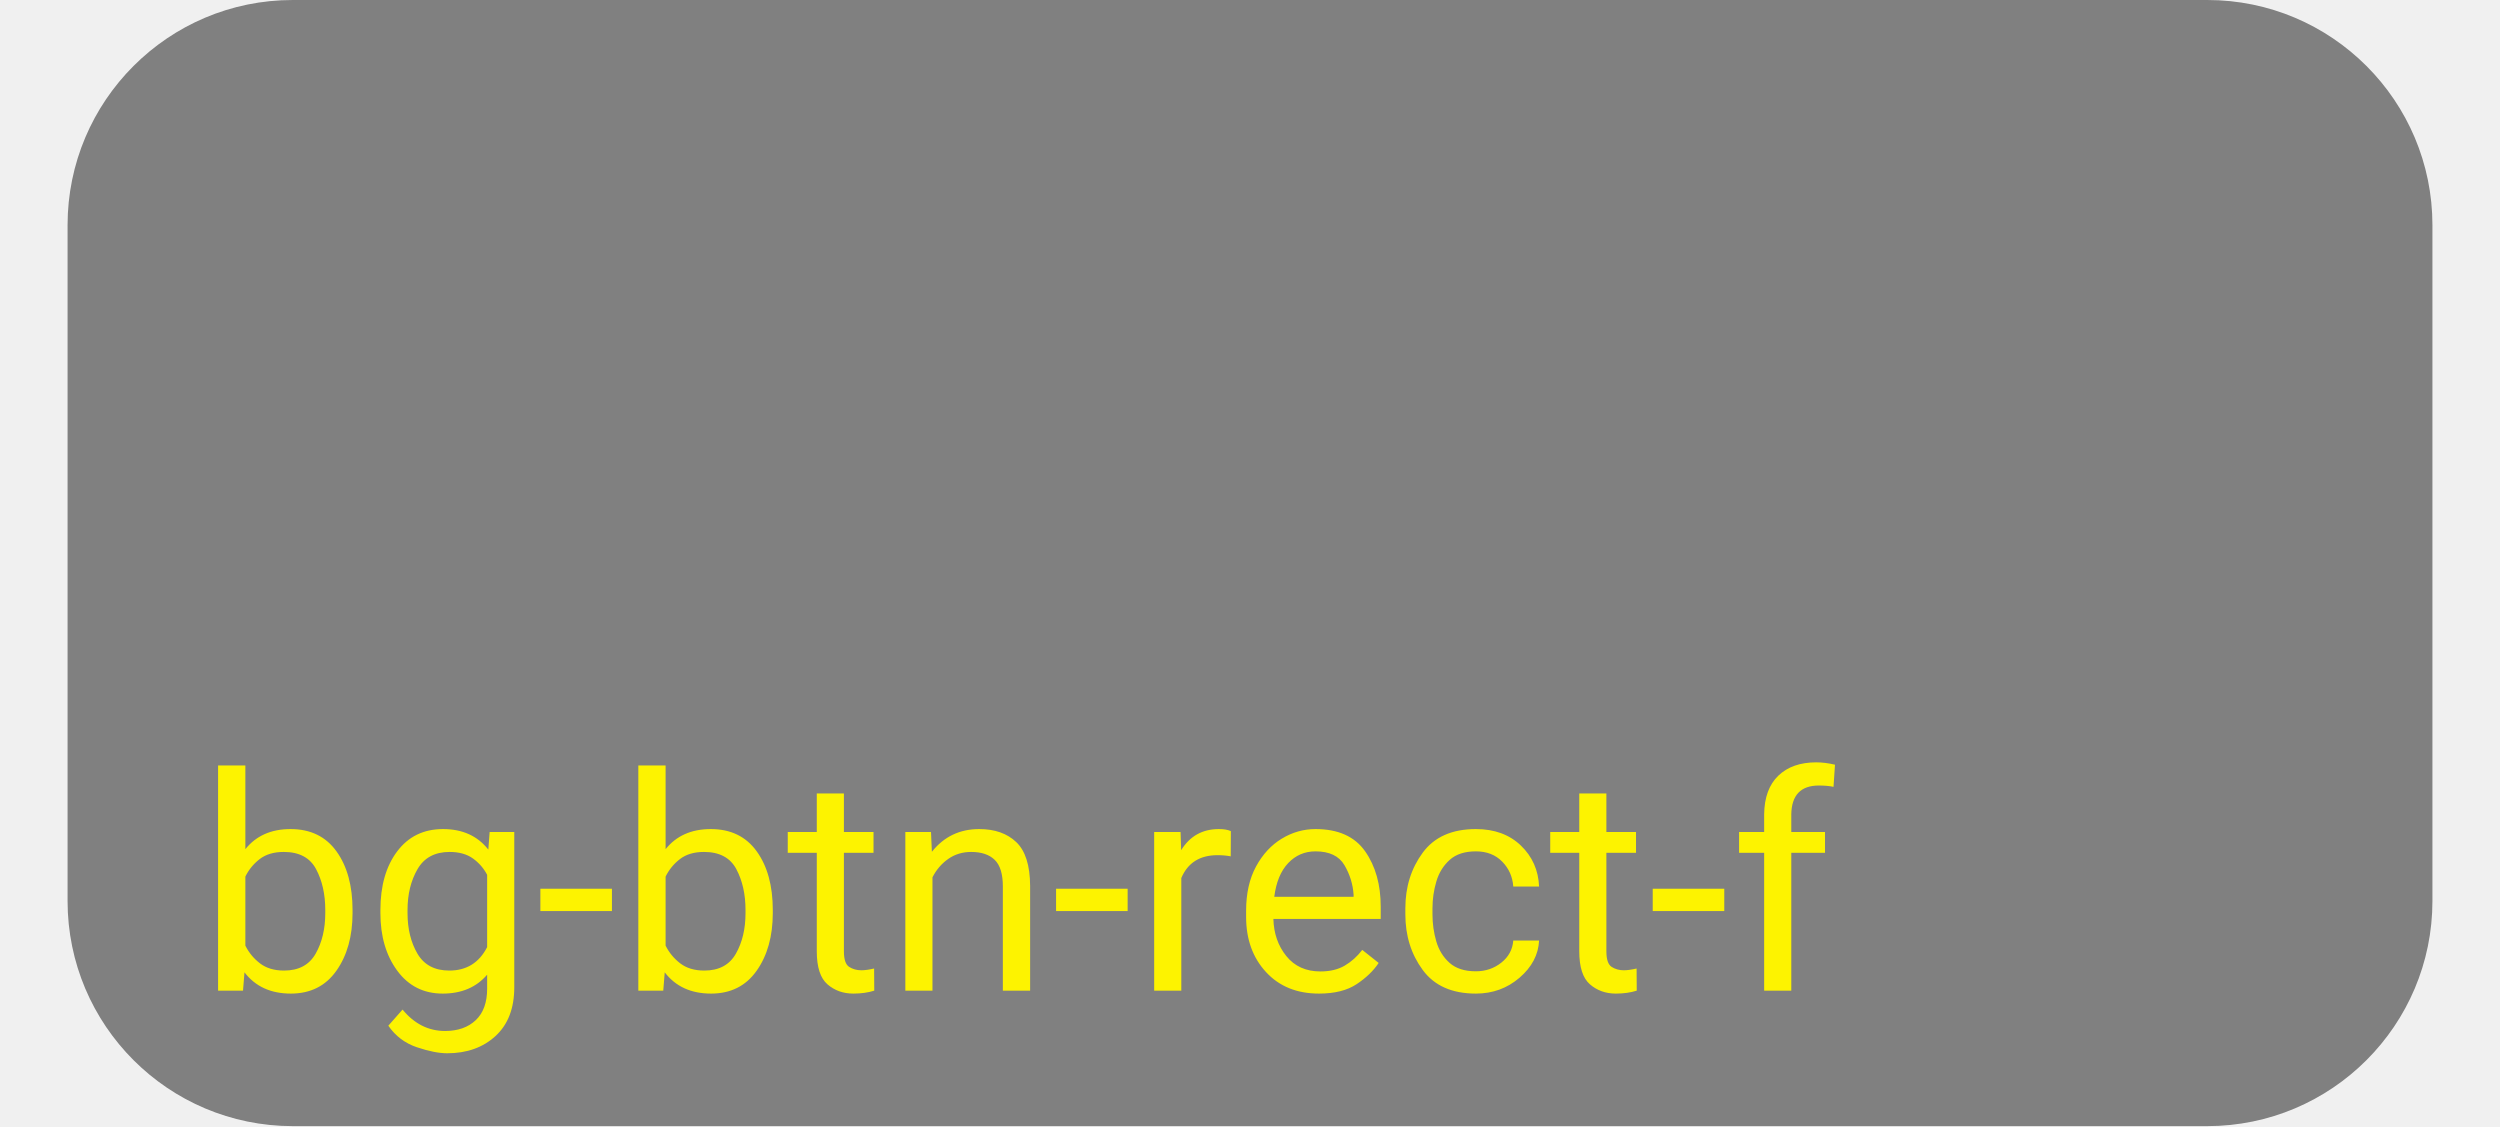
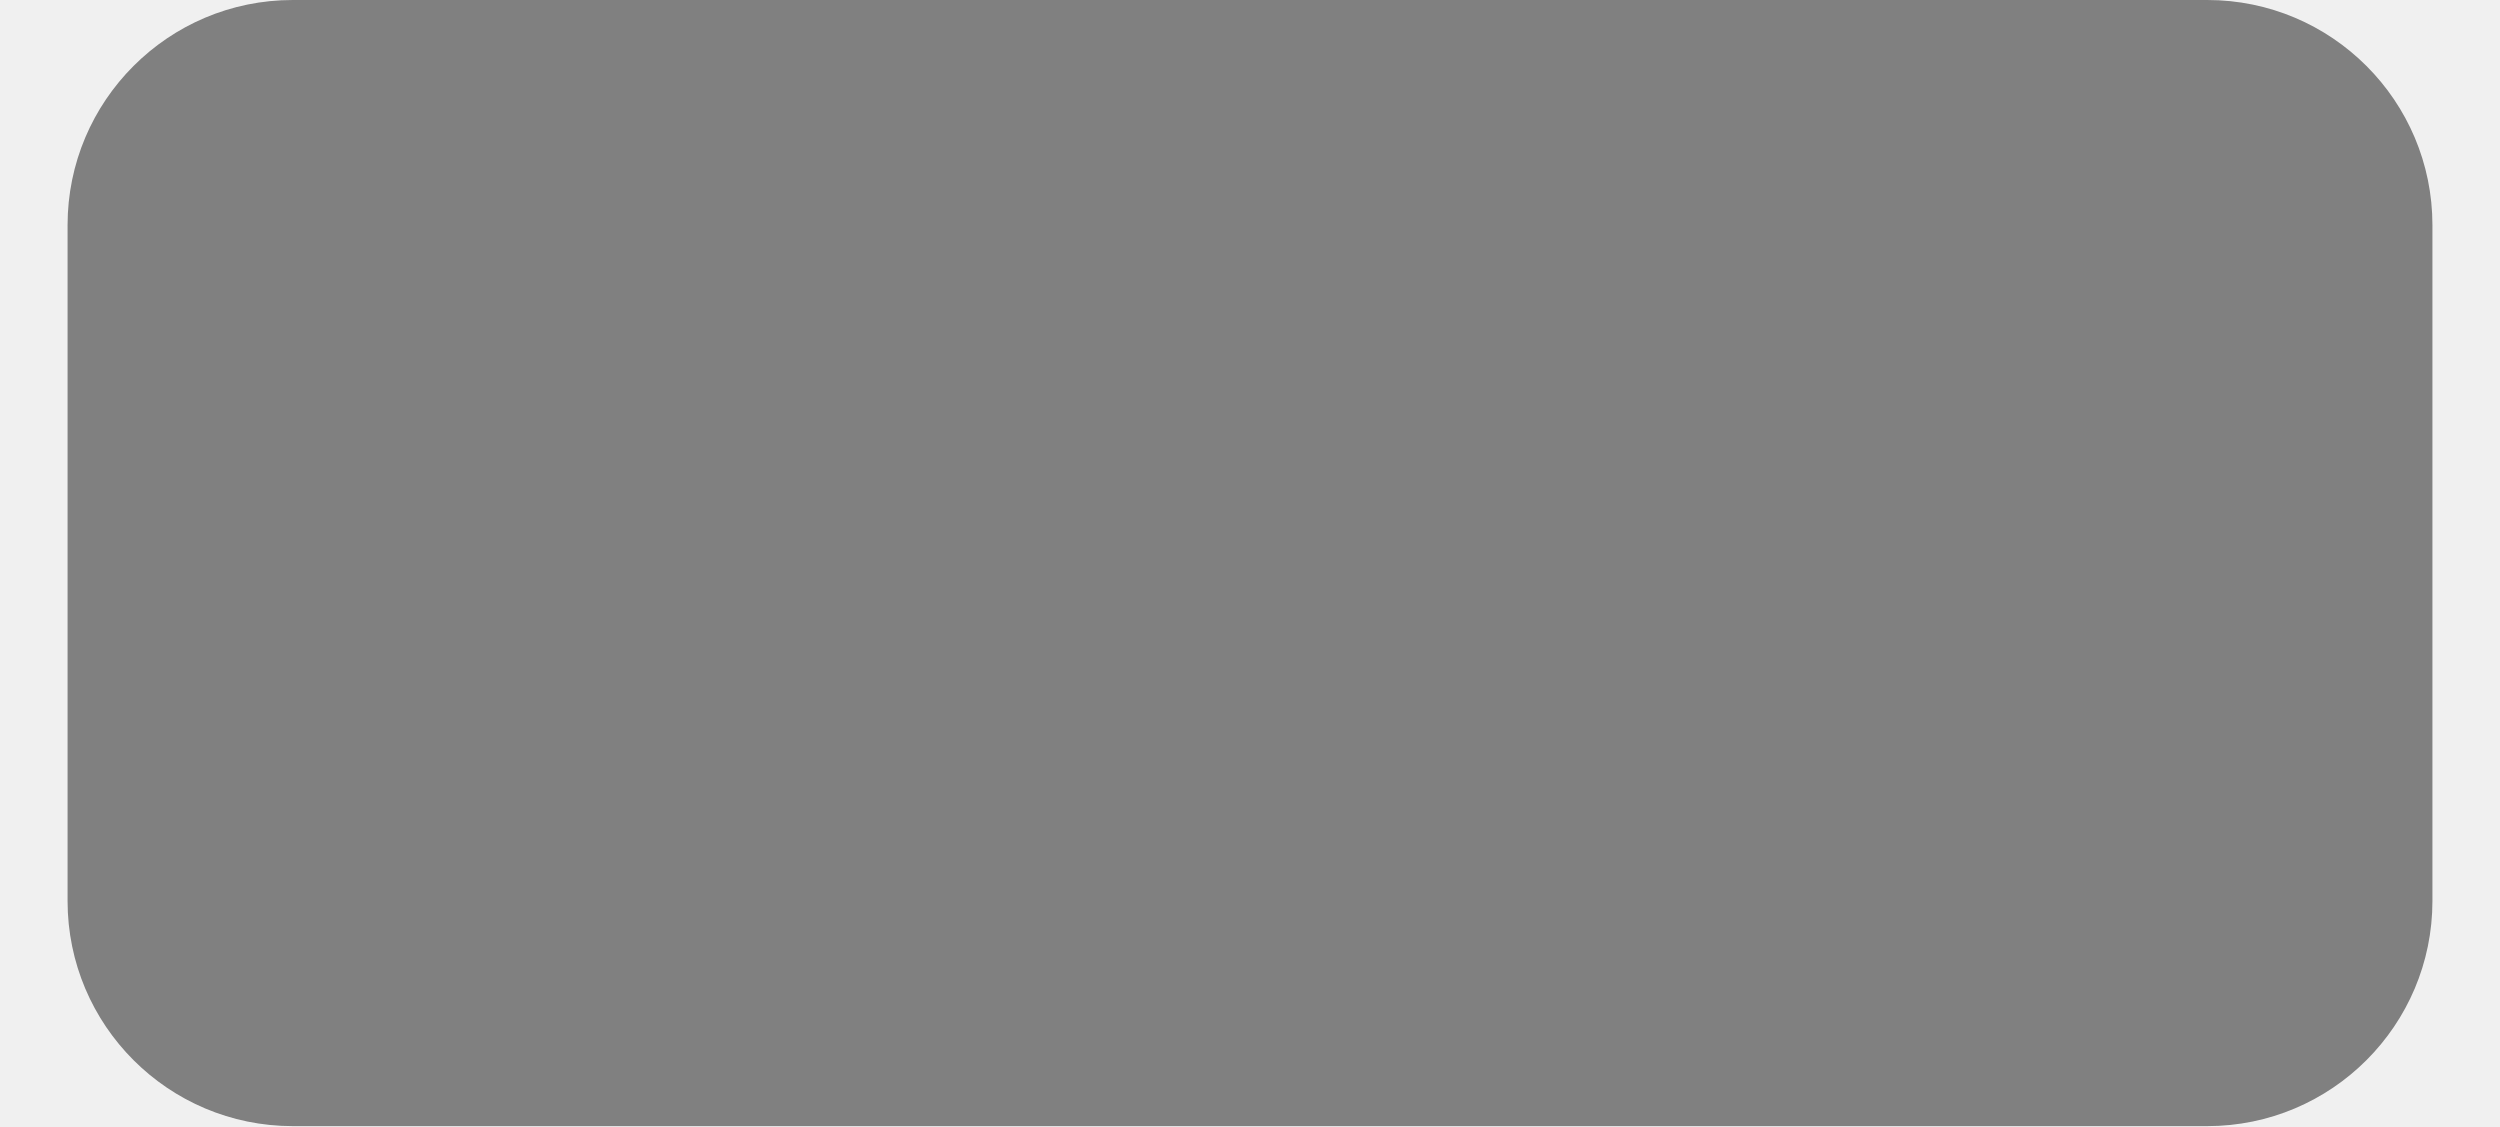
<svg xmlns="http://www.w3.org/2000/svg" height="50" viewBox="0 -960 2664 1200" width="111" fill="#ffffff" version="1.1" id="svg1">
  <defs id="defs1" />
  <rect style="opacity:1;fill:#808080;fill-opacity:1;stroke-width:96;stroke-linecap:round;stroke-linejoin:round;paint-order:stroke markers fill" id="rect1" width="2520" height="1200" x="72" y="-960" rx="240" />
-   <text xml:space="preserve" style="font-size:320px;line-height:1;font-family:Roboto;-inkscape-font-specification:Roboto;text-align:end;text-decoration-color:#000000;letter-spacing:0px;word-spacing:0px;text-anchor:end;fill:#fdf300;stroke-width:362.834;stroke-linecap:square;paint-order:fill markers stroke" x="2193.016" y="95.645" id="text1">
-     <tspan id="tspan1" style="font-size:320px;stroke-width:362.835" x="2193.016" y="95.645">bg-btn-rect-f</tspan>
-   </text>
</svg>
